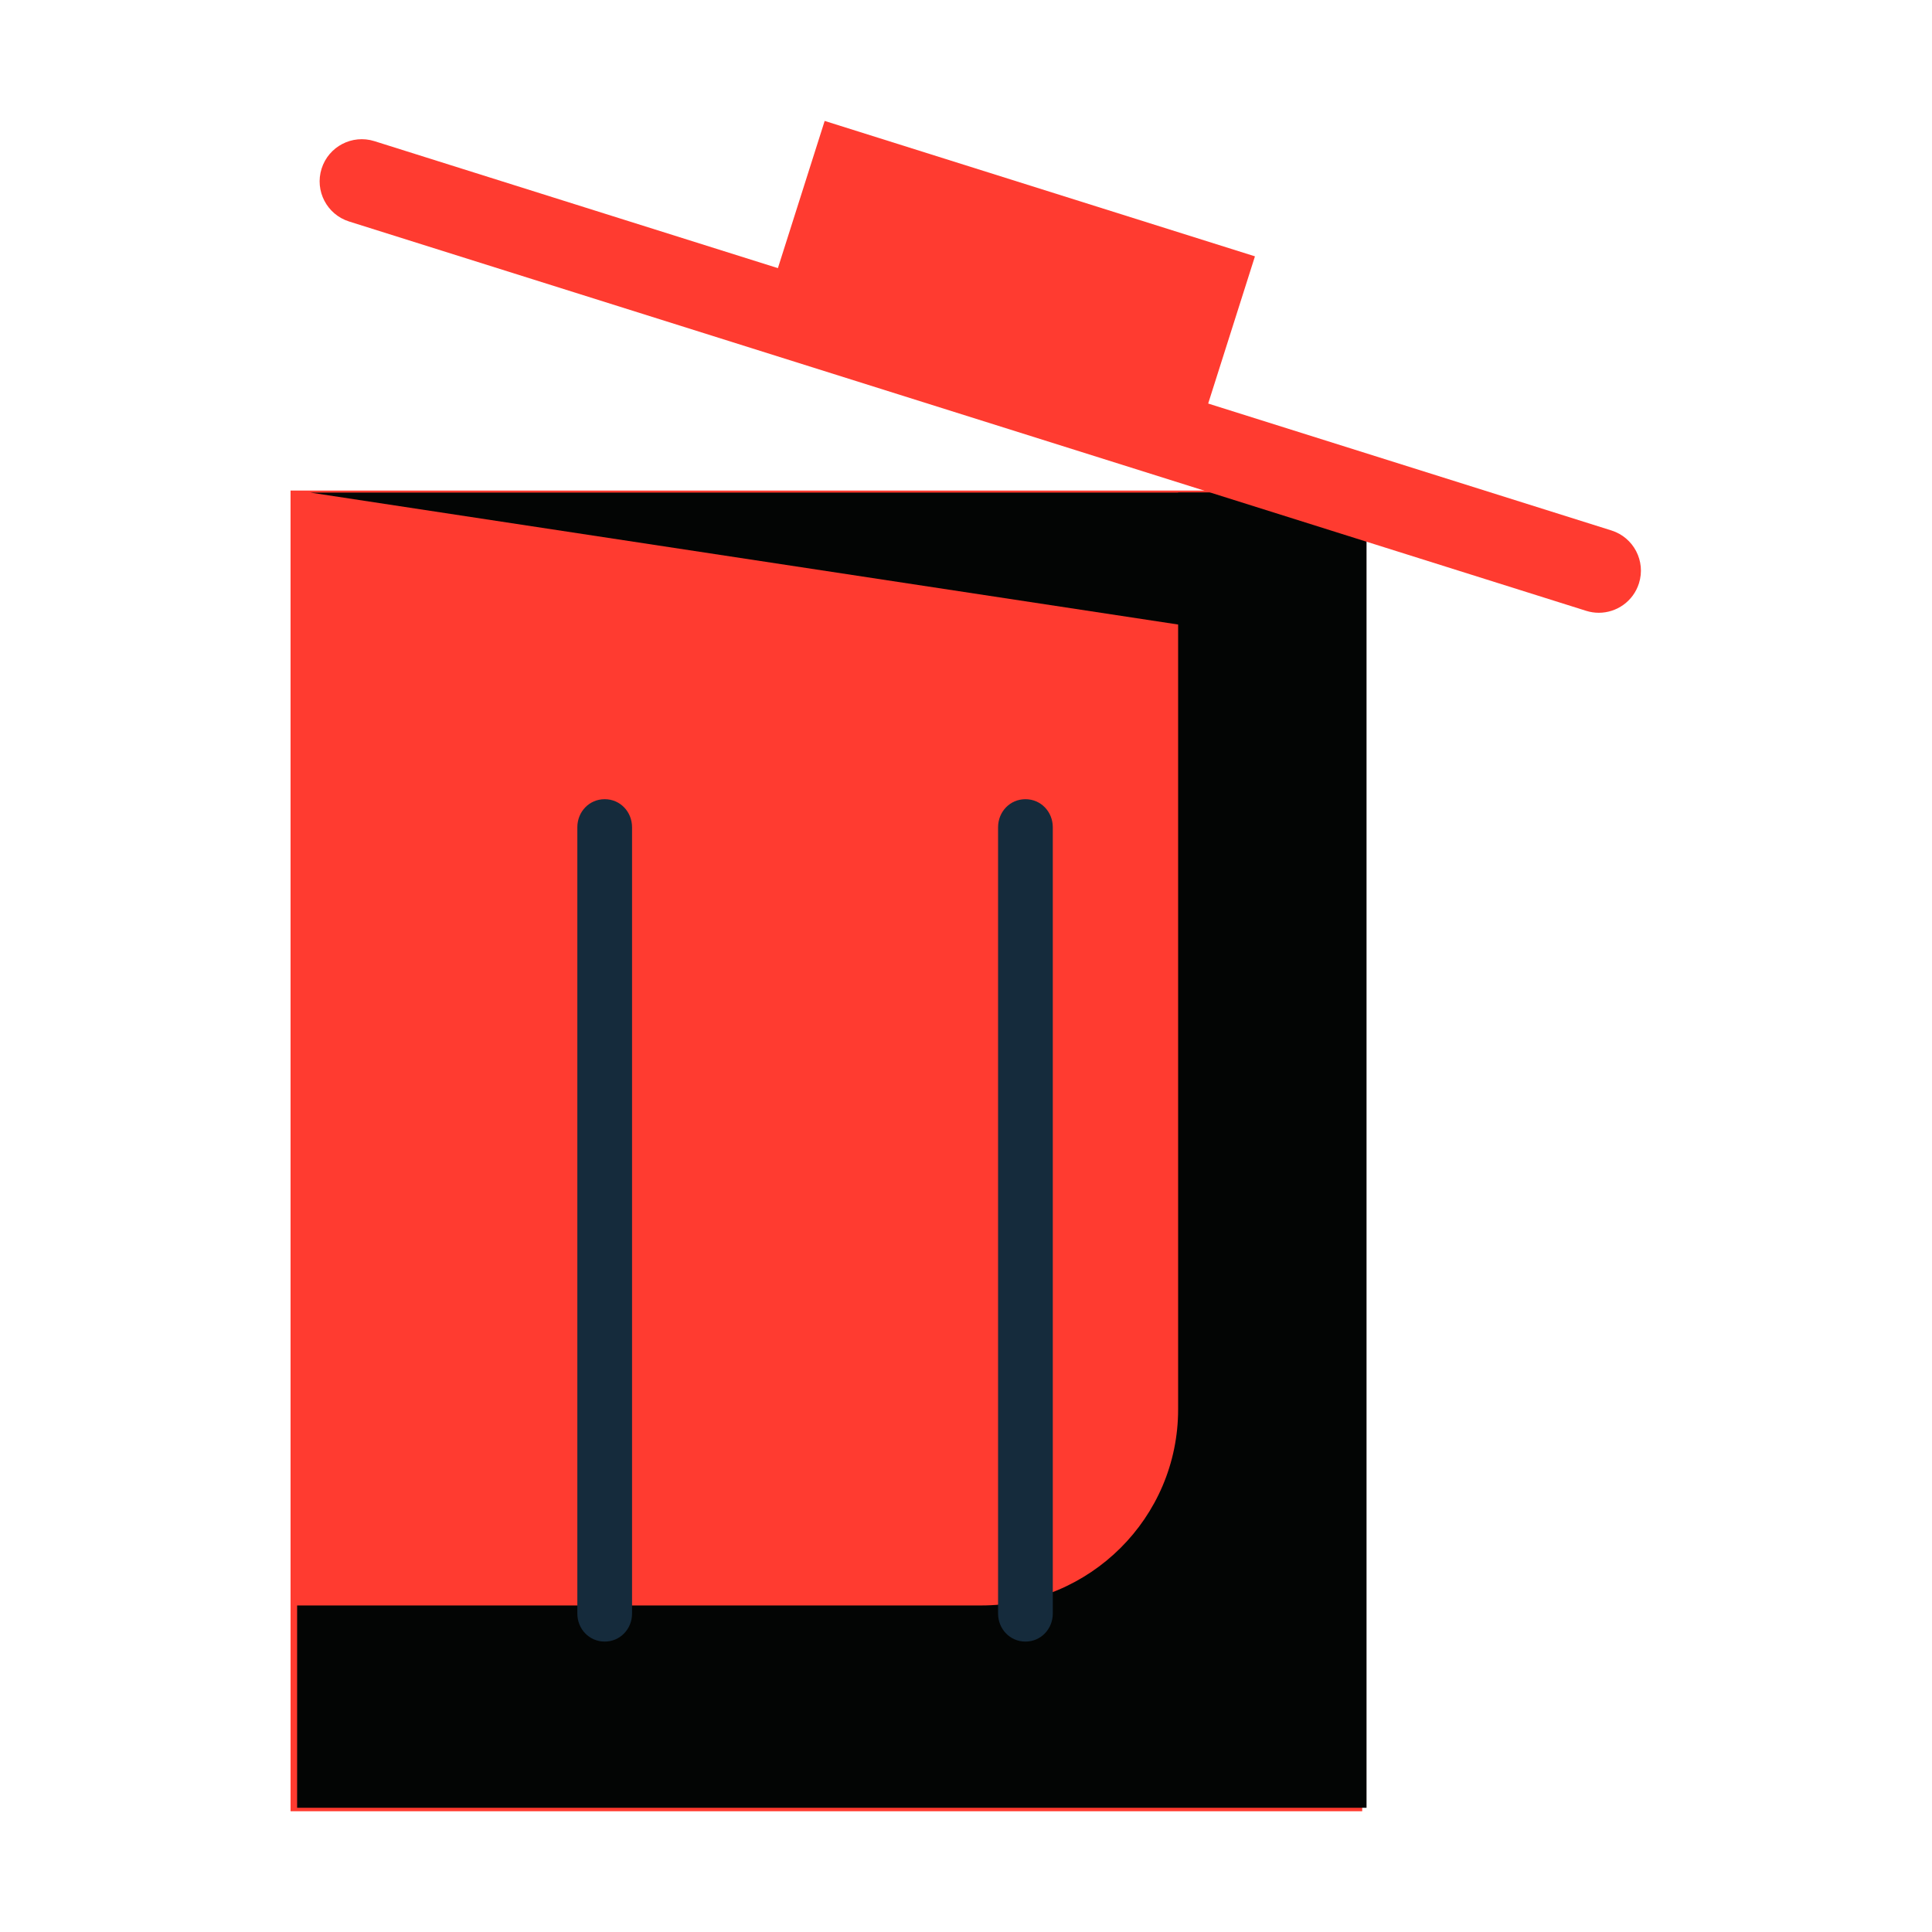
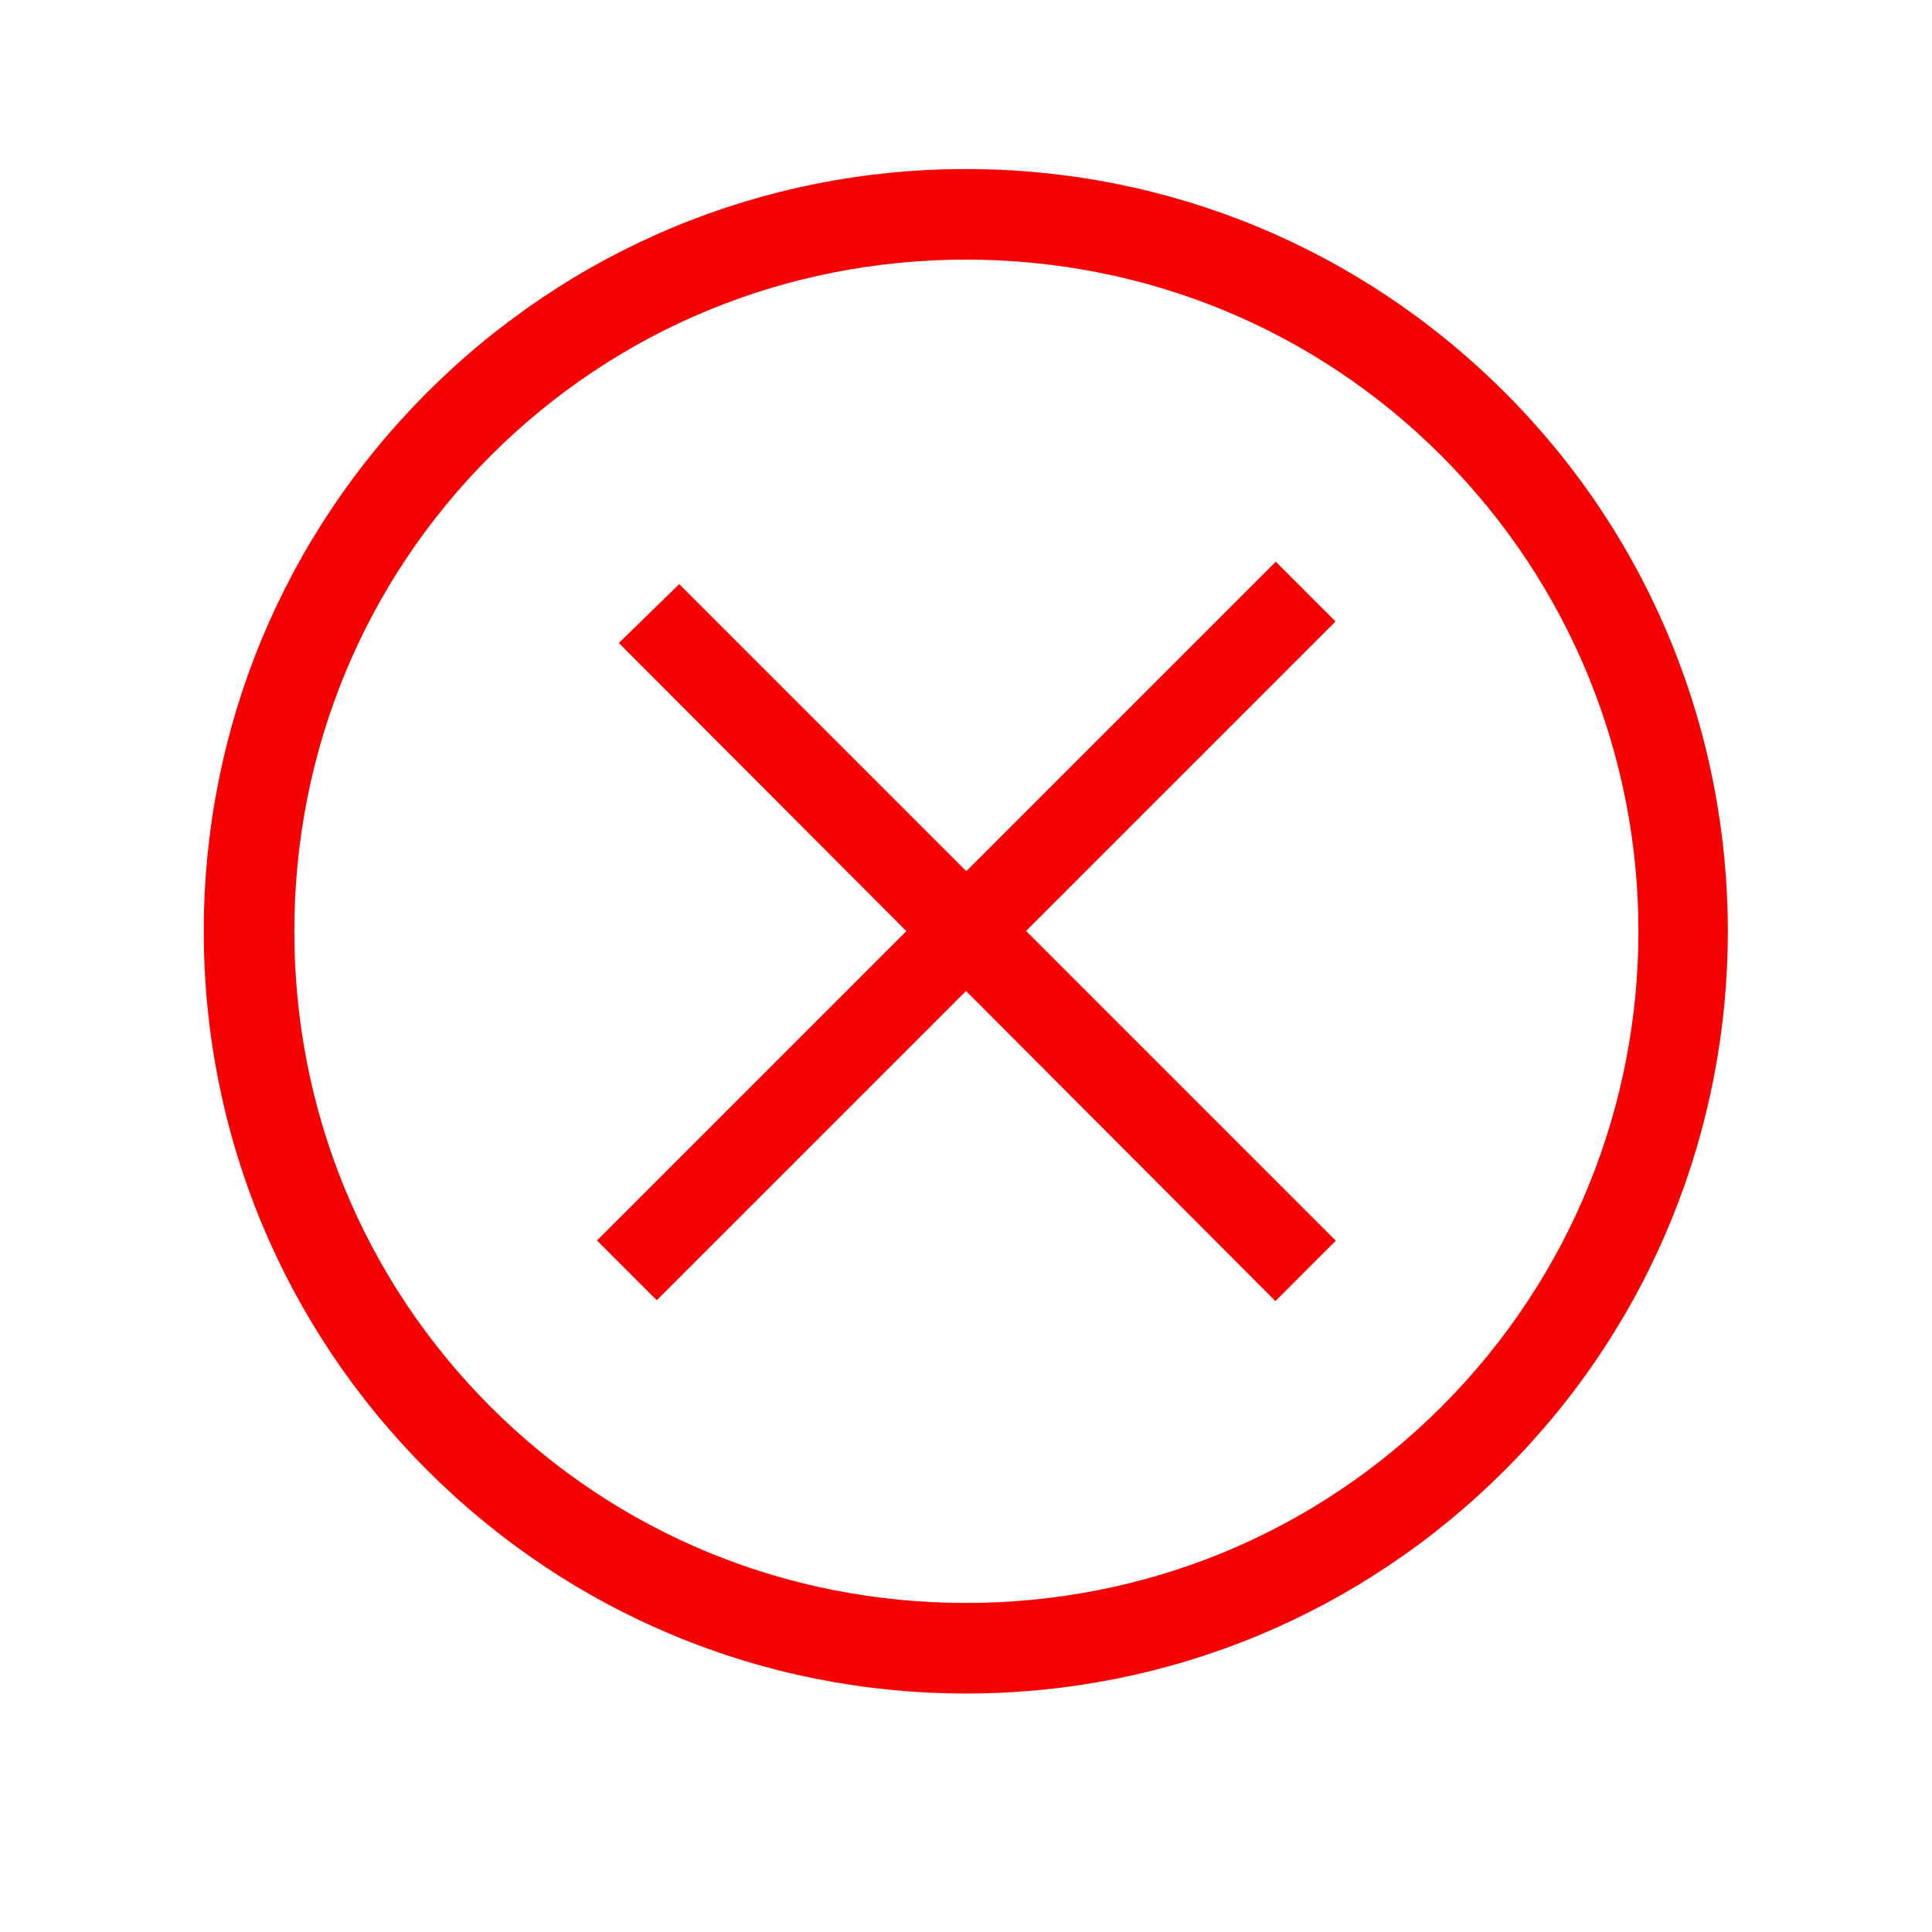
- <svg xmlns="http://www.w3.org/2000/svg" width="800px" height="800px" viewBox="0 0 1024 1024" class="icon" version="1.1">
-   <path d="M154 260h568v700H154z" fill="#FF3B30" />
-   <path d="M624.428 261.076v485.956c0 57.379-46.737 103.894-104.391 103.894h-362.56v107.246h566.815V261.076h-99.864z" fill="#030504" />
-   <path d="M320.5 870.07c-8.218 0-14.5-6.664-14.5-14.883V438.474c0-8.218 6.282-14.883 14.5-14.883s14.5 6.664 14.5 14.883v416.713c0 8.219-6.282 14.883-14.5 14.883zM543.5 870.07c-8.218 0-14.5-6.664-14.5-14.883V438.474c0-8.218 6.282-14.883 14.5-14.883s14.5 6.664 14.5 14.883v416.713c0 8.219-6.282 14.883-14.5 14.883z" fill="#152B3C" />
-   <path d="M721.185 345.717v-84.641H164.437z" fill="#030504" />
-   <path d="M633.596 235.166l-228.054-71.773 31.55-99.3 228.055 71.773z" fill="#FF3B30" />
-   <path d="M847.401 324.783c-2.223 0-4.475-0.333-6.706-1.034L185.038 117.401c-11.765-3.703-18.298-16.239-14.592-27.996 3.706-11.766 16.241-18.288 27.993-14.595l655.656 206.346c11.766 3.703 18.298 16.239 14.592 27.996-2.995 9.531-11.795 15.631-21.286 15.631z" fill="#FF3B30" />
+ <svg xmlns="http://www.w3.org/2000/svg" width="800px" height="800px" viewBox="0 0 1024 1024" fill="#f70202" class="icon" version="1.1">
+   <g id="SVGRepo_bgCarrier" stroke-width="0" />
+   <g id="SVGRepo_tracerCarrier" stroke-linecap="round" stroke-linejoin="round" />
+   <g id="SVGRepo_iconCarrier">
+     <path d="M512 897.6c-108 0-209.6-42.4-285.6-118.4-76-76-118.4-177.6-118.4-285.6 0-108 42.4-209.6 118.4-285.6 76-76 177.6-118.4 285.6-118.4 108 0 209.6 42.4 285.6 118.4 157.6 157.6 157.6 413.6 0 571.2-76 76-177.6 118.4-285.6 118.4z m0-760c-95.2 0-184.8 36.8-252 104-67.2 67.2-104 156.8-104 252s36.8 184.8 104 252c67.2 67.2 156.8 104 252 104 95.2 0 184.8-36.8 252-104 139.2-139.2 139.2-364.8 0-504-67.2-67.2-156.8-104-252-104z" fill="" />
+     <path d="M707.872 329.392L348.096 689.16l-31.68-31.68 359.776-359.768z" fill="" />
+     <path d="M328 340.8l32-31.2 348 348-32 32z" fill="" />
+   </g>
</svg>
